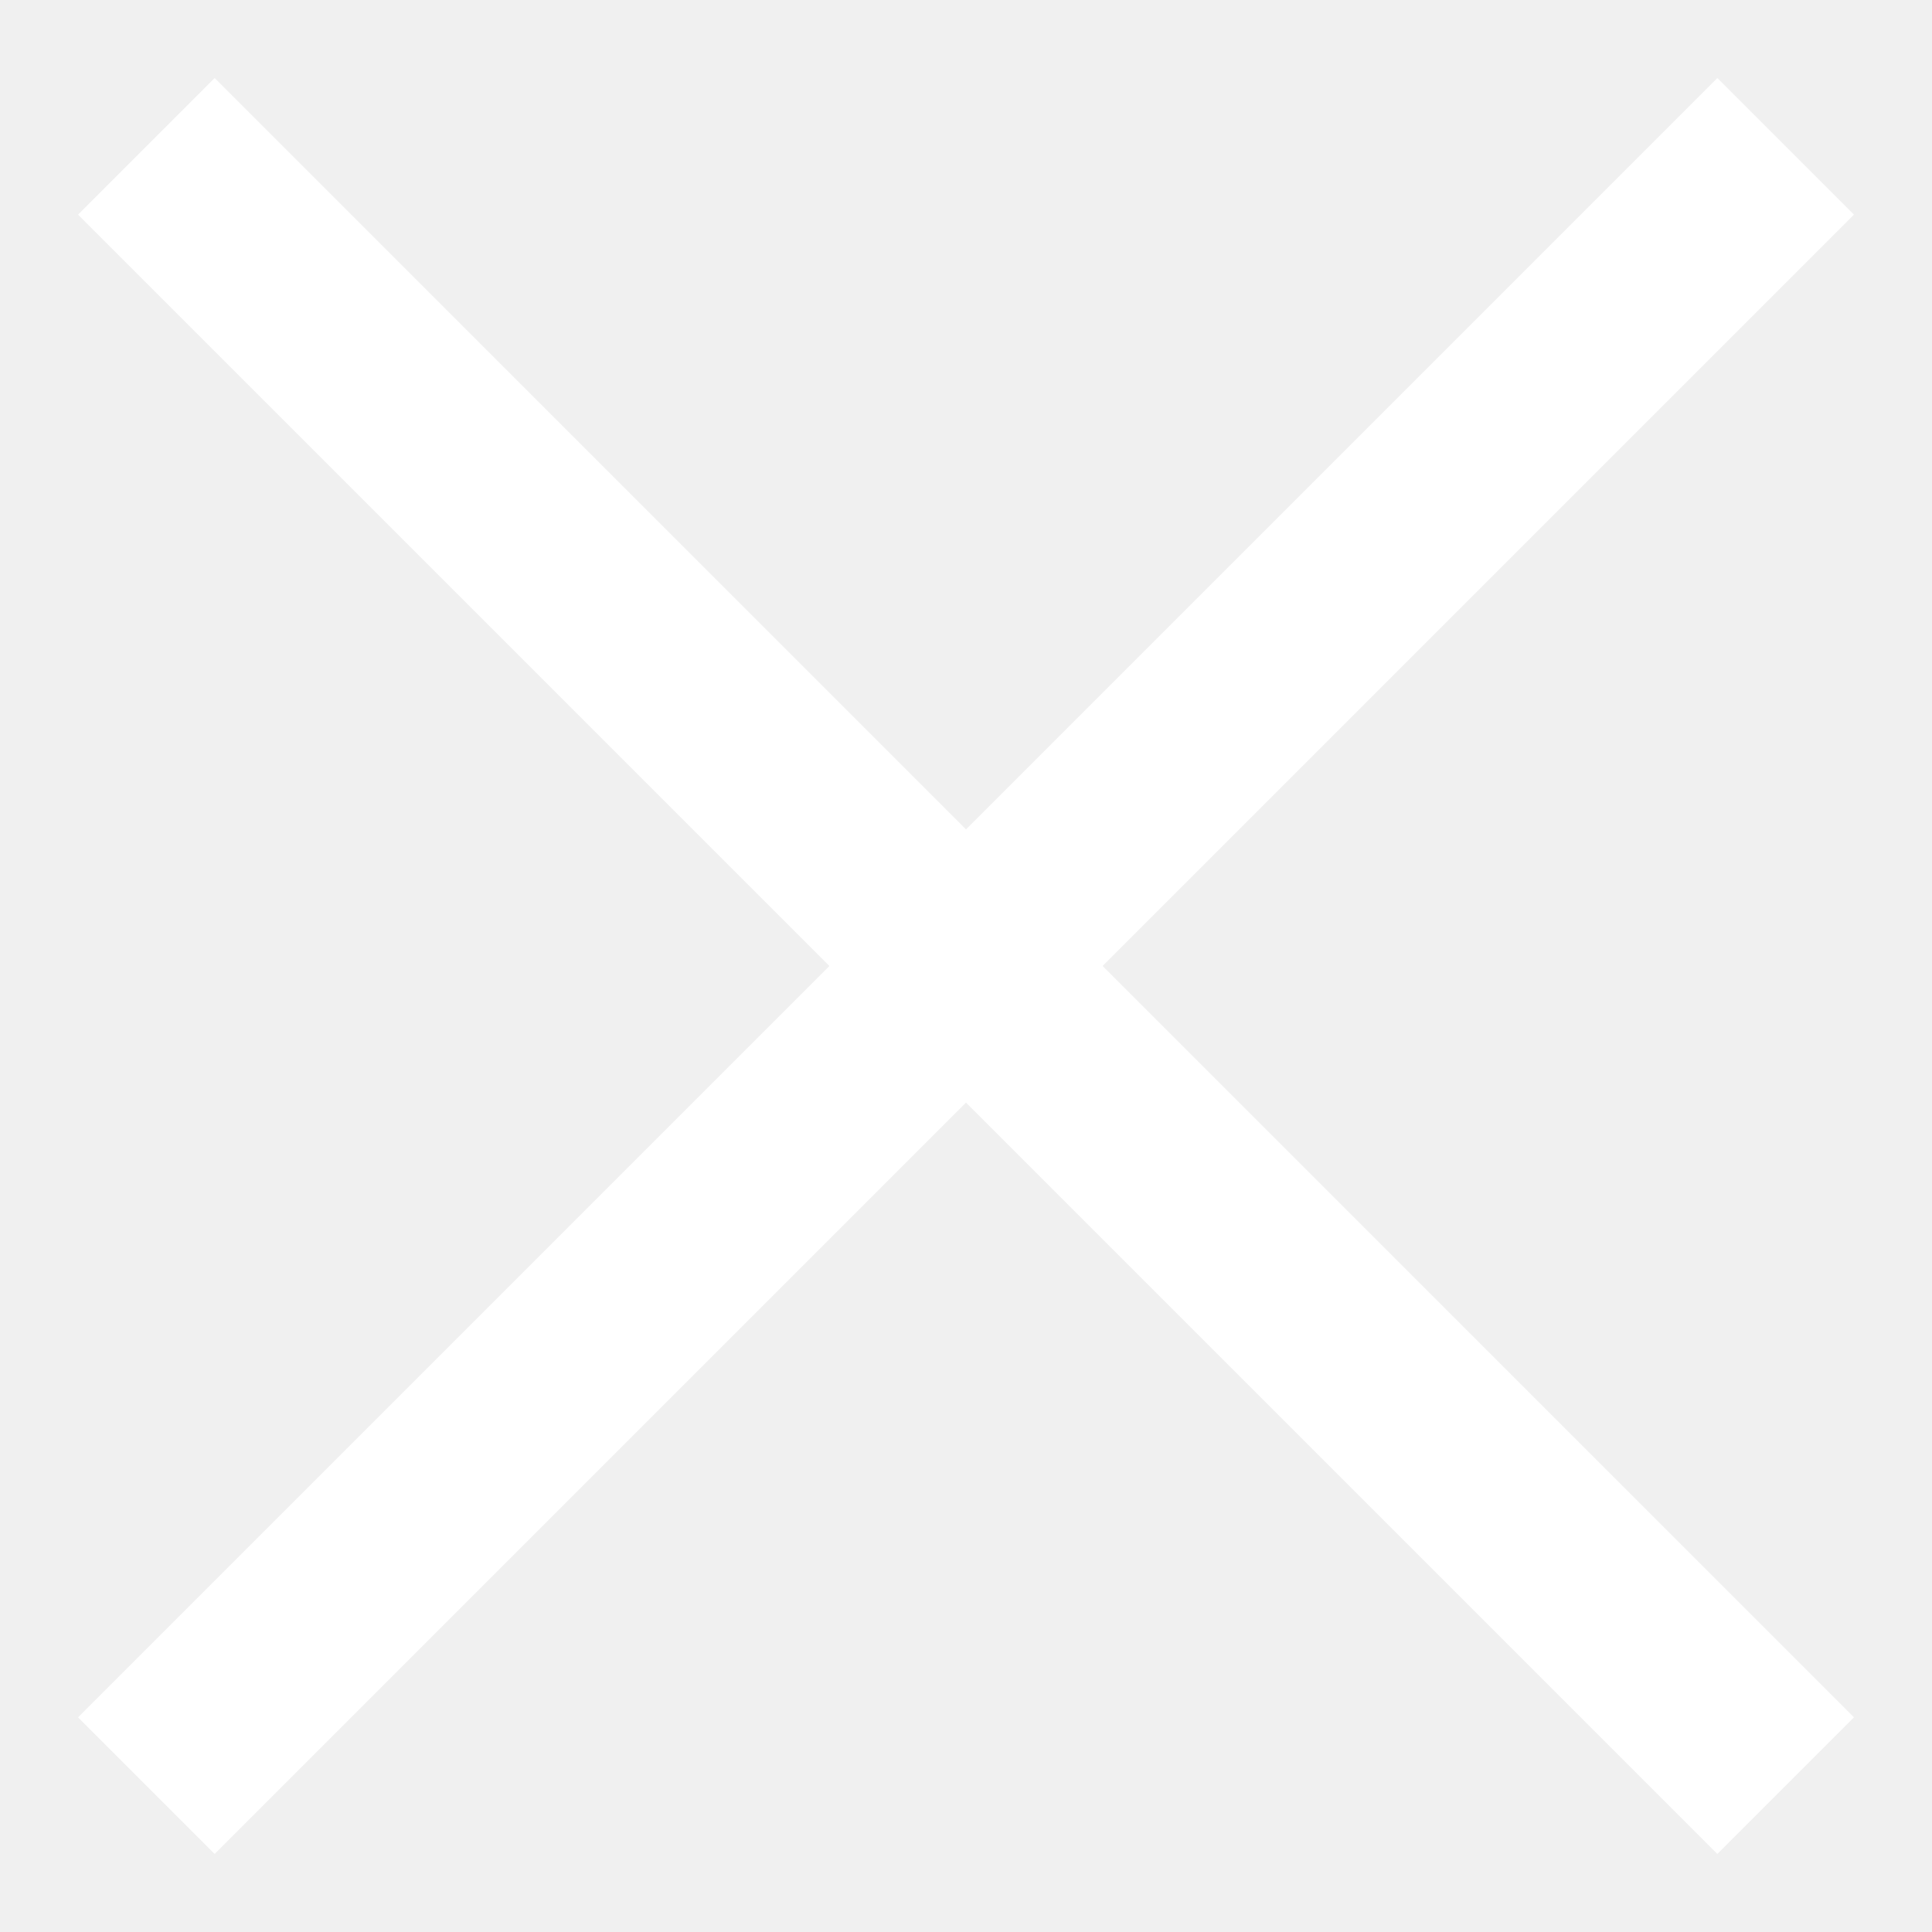
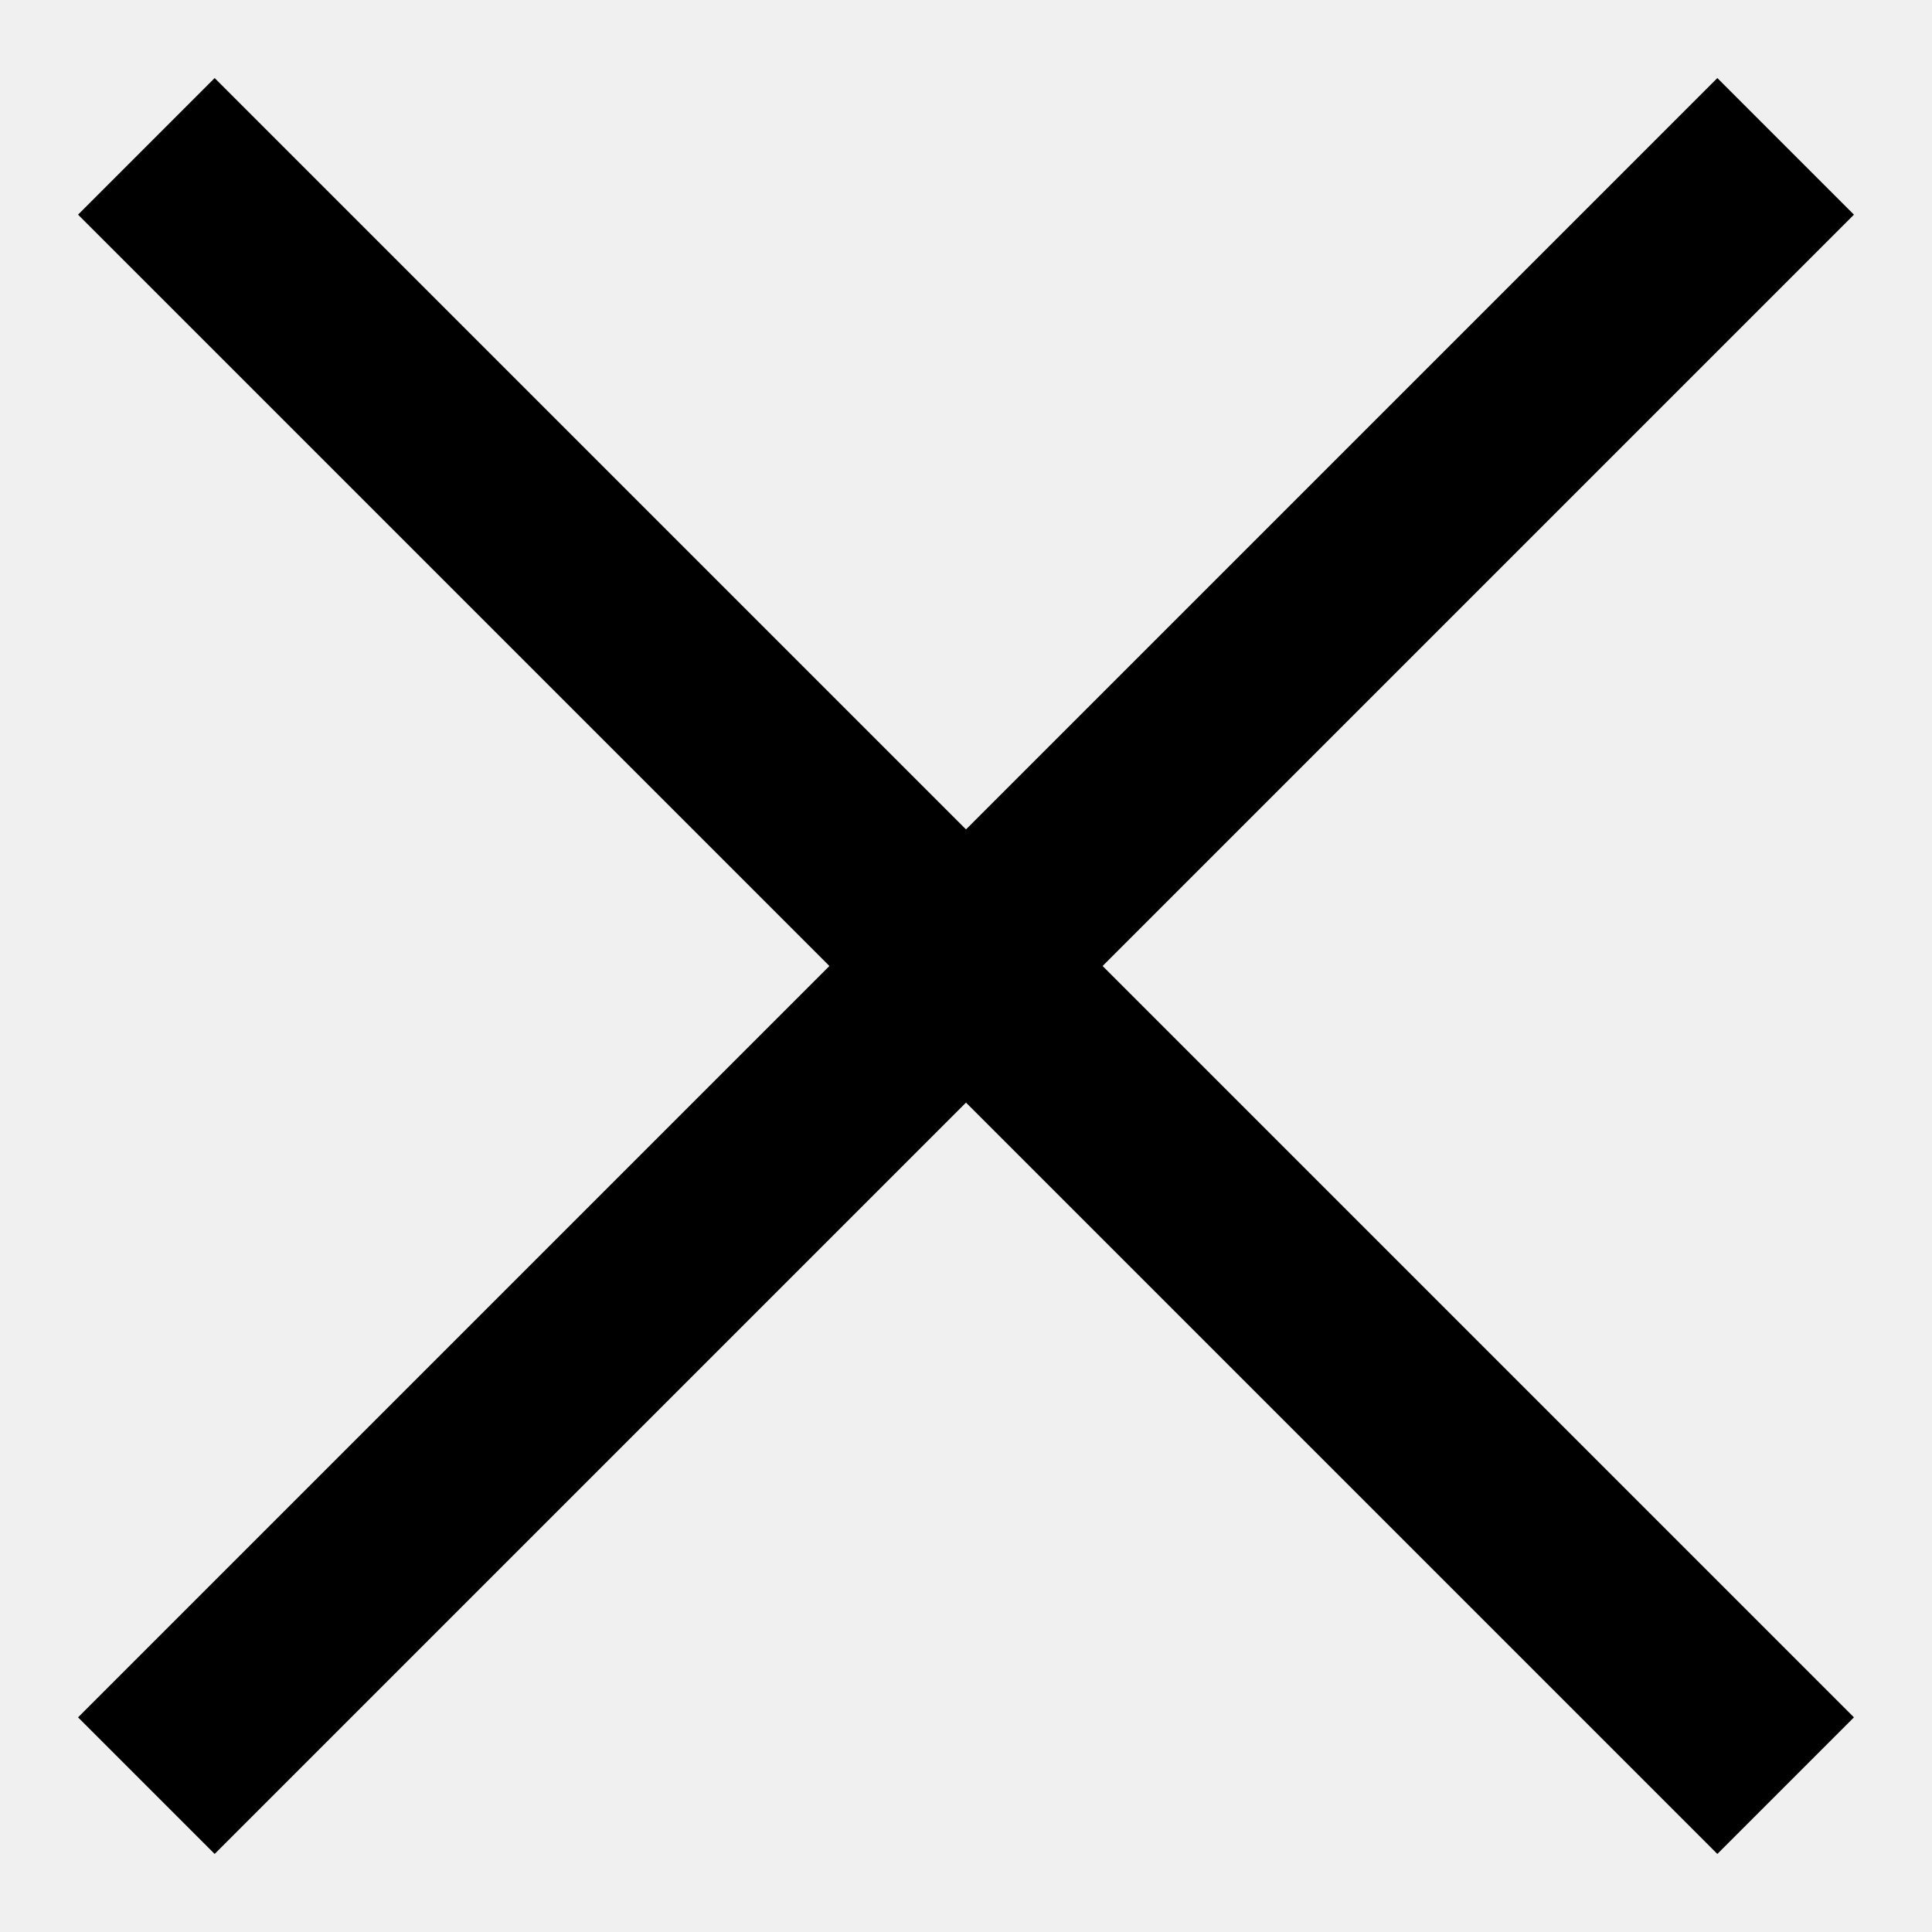
<svg xmlns="http://www.w3.org/2000/svg" width="20" height="20">
-   <path d="M17.778.808l1.414 1.414L11.414 10l7.778 7.778-1.414 1.414L10 11.414l-7.778 7.778-1.414-1.414L8.586 10 .808 2.222 2.222.808 10 8.586 17.778.808z" fill="#FFF" fill-rule="evenodd" />
+   <path d="M17.778.808l1.414 1.414L11.414 10l7.778 7.778-1.414 1.414L10 11.414l-7.778 7.778-1.414-1.414L8.586 10 .808 2.222 2.222.808 10 8.586 17.778.808z" fill="#000" fill-rule="evenodd" />
</svg>
